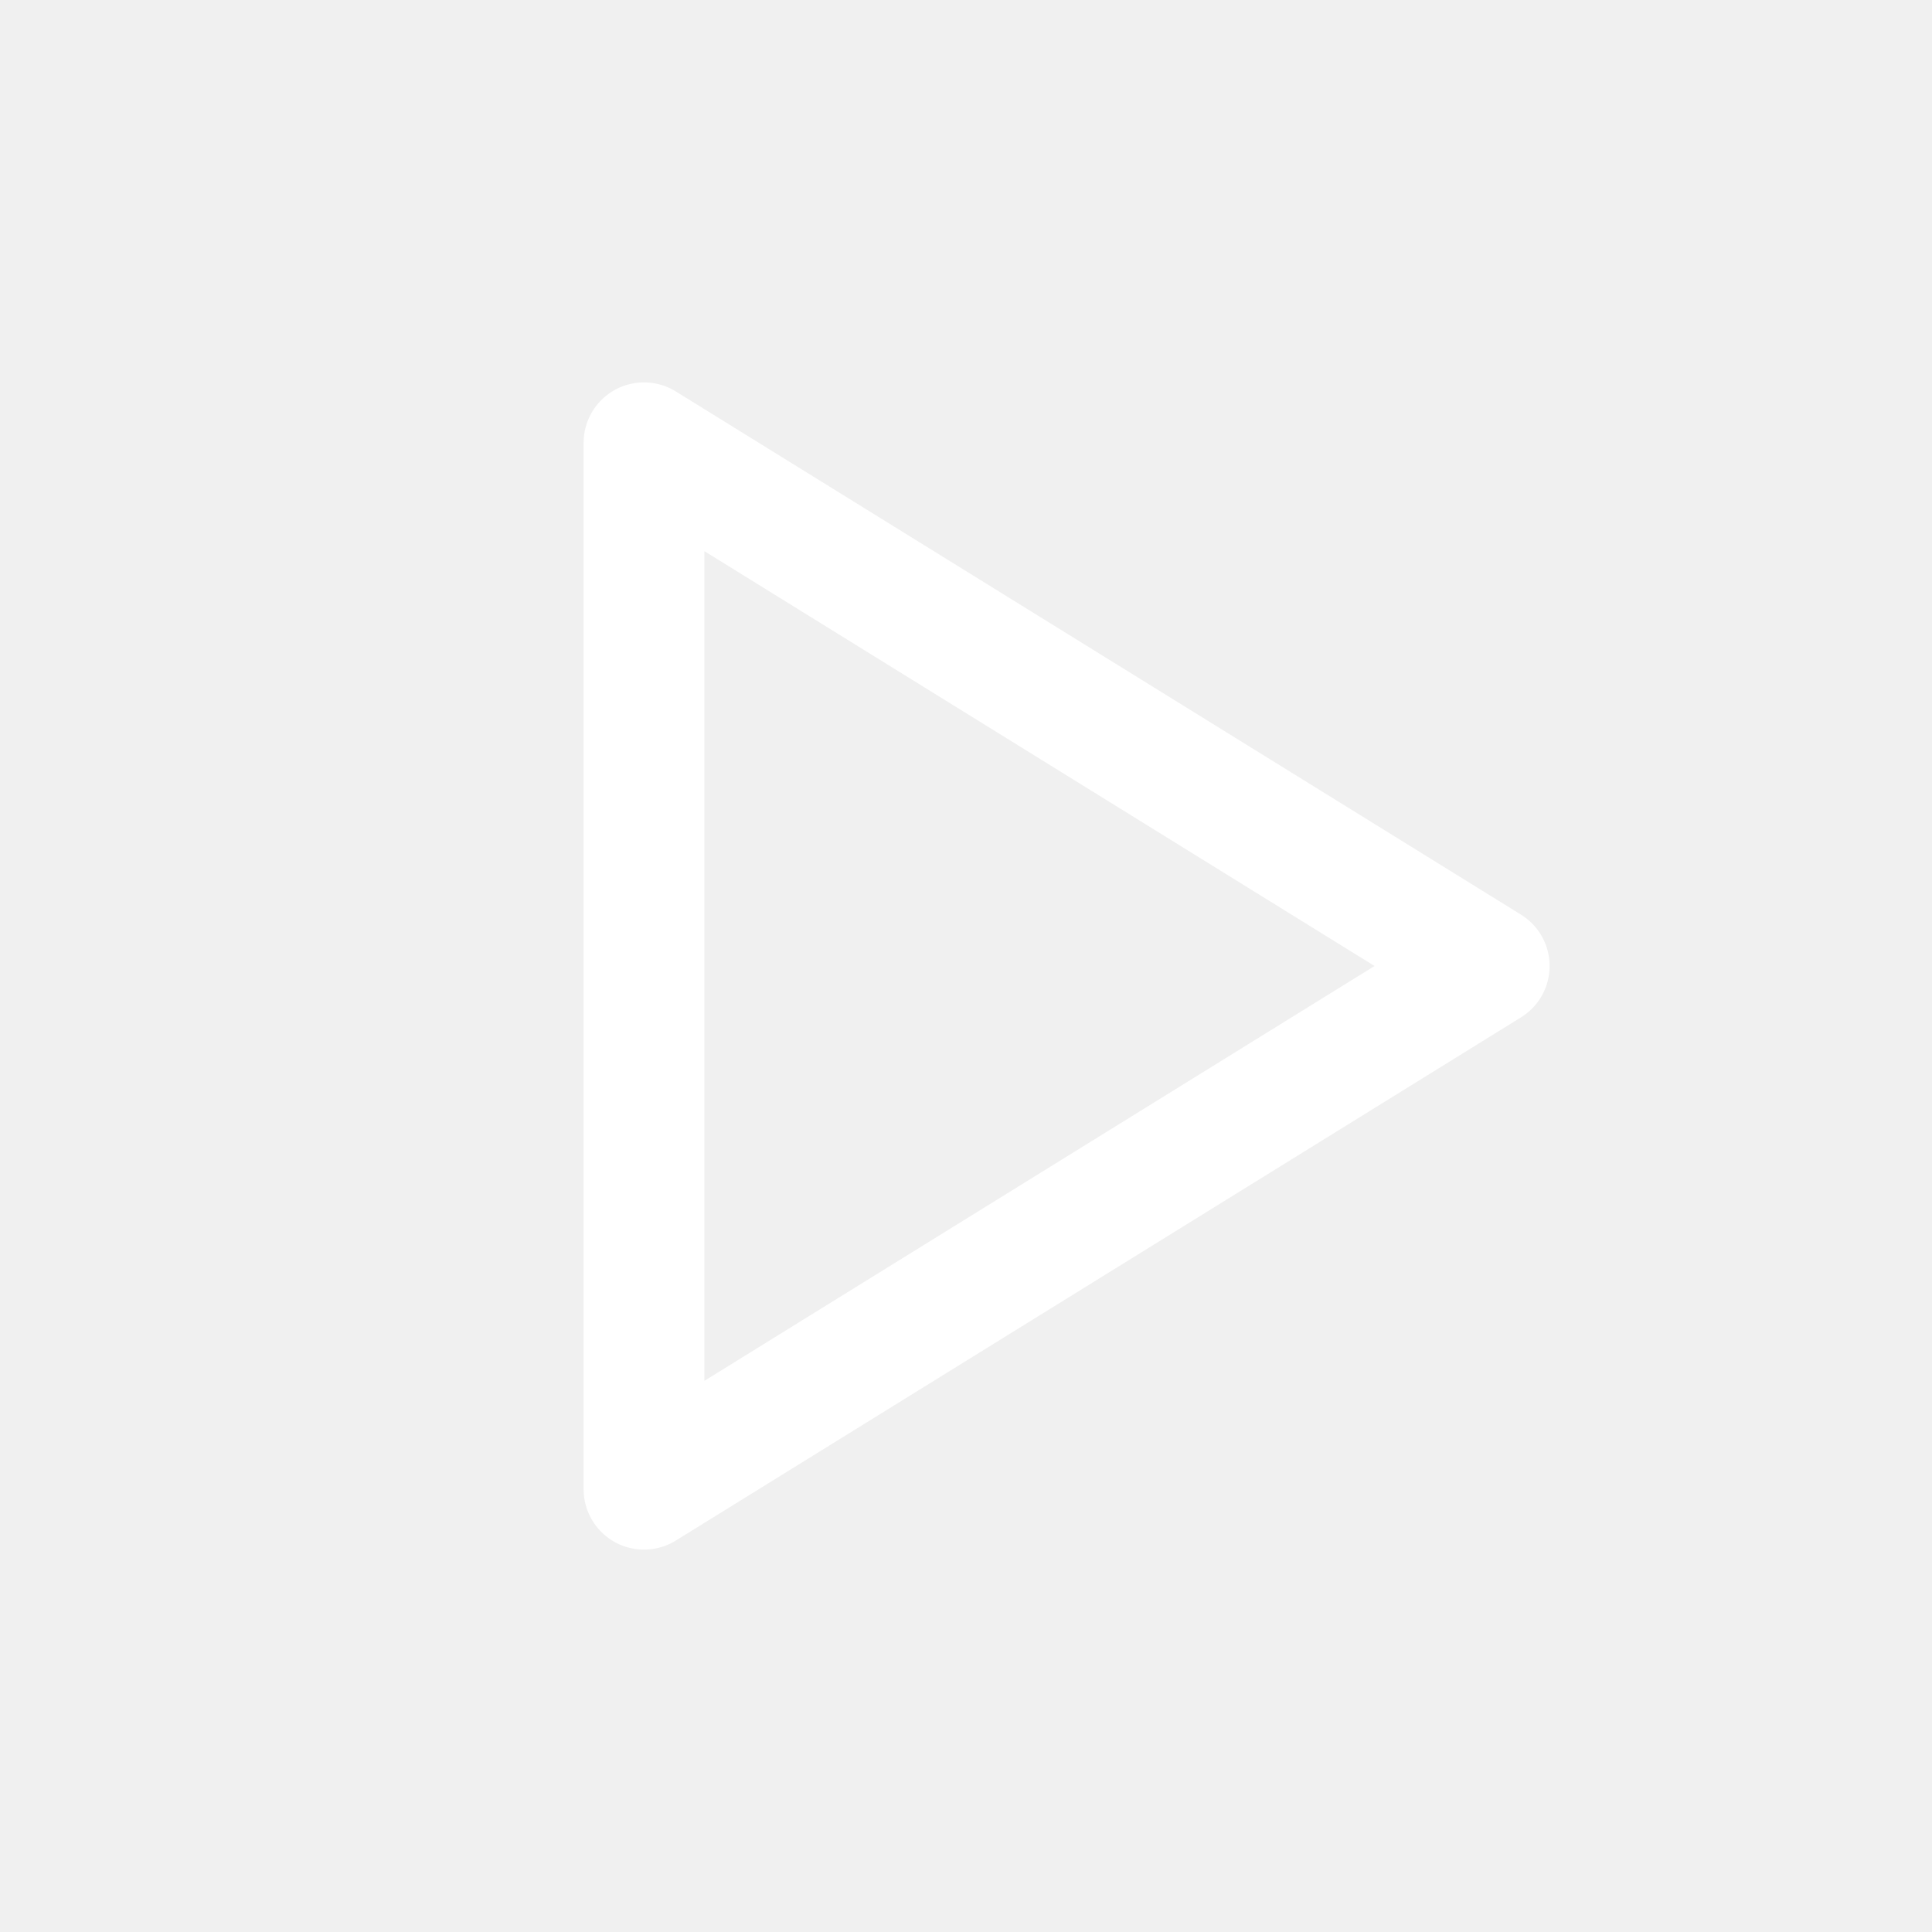
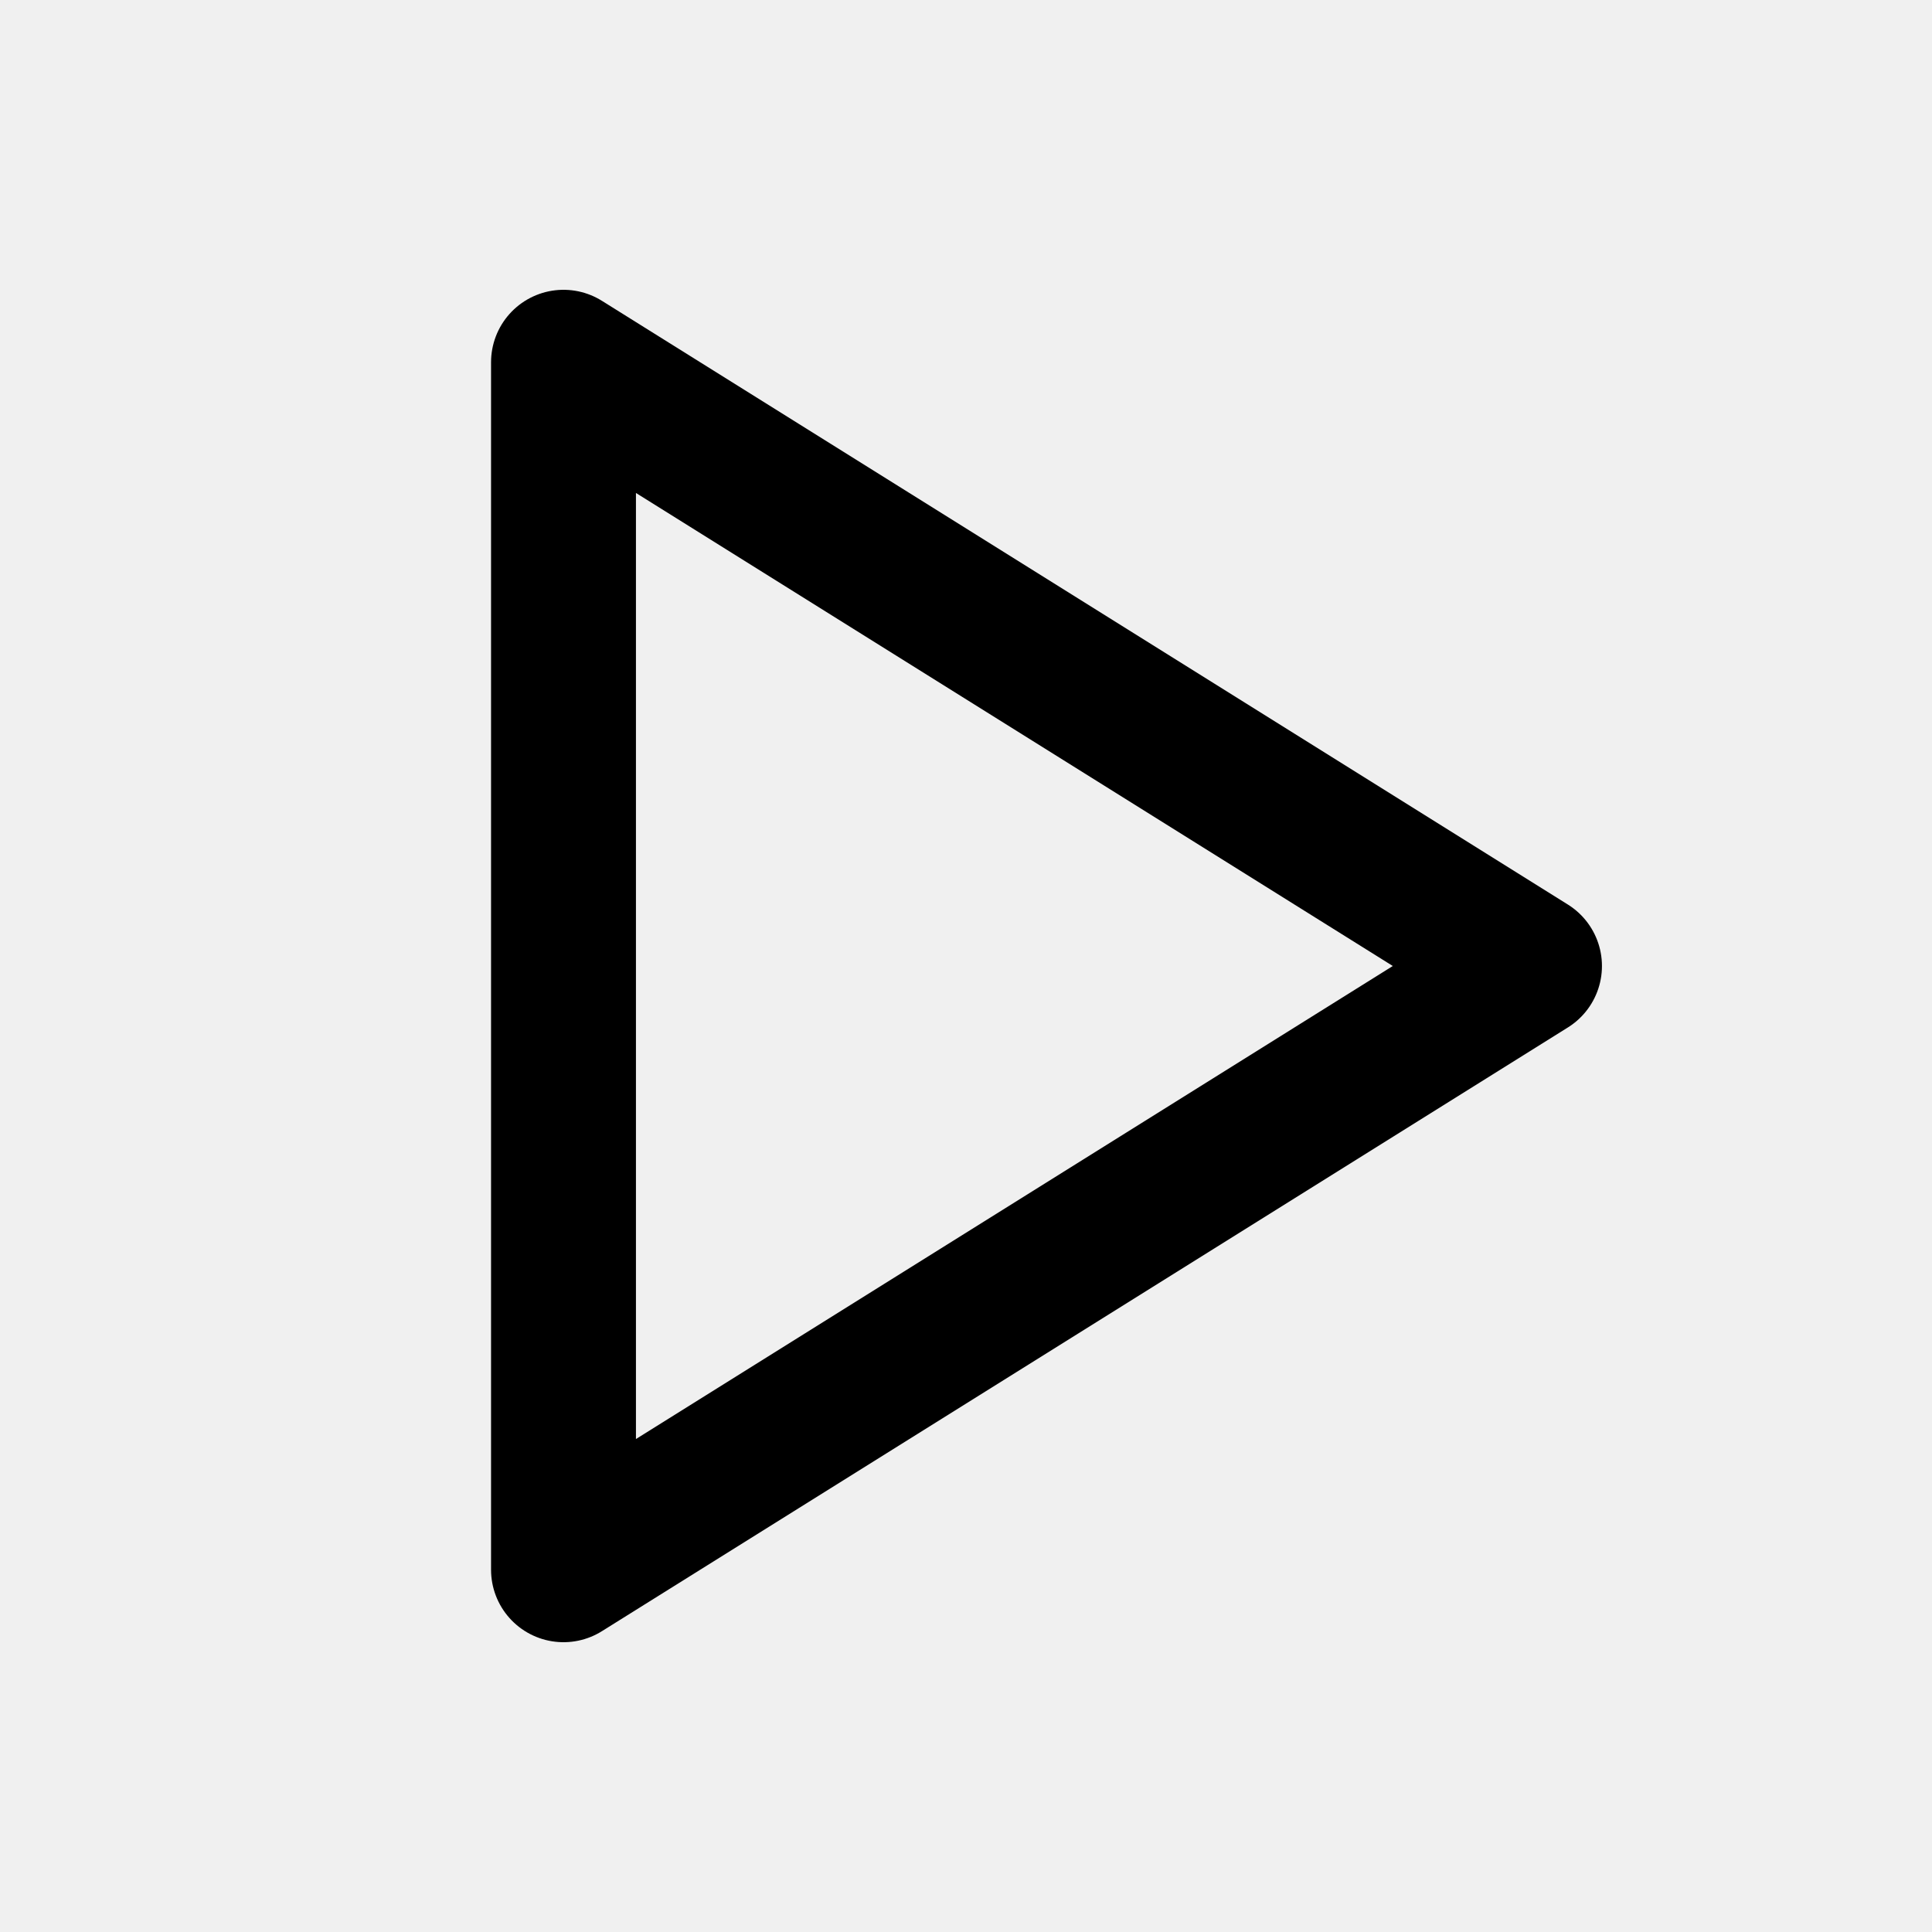
- <svg xmlns="http://www.w3.org/2000/svg" viewBox="0 0 24 24" width="24" height="24">
-   <path d="M8 5.5v13l10.5-6.5z" fill="none" stroke="#ffffff" stroke-width="1.5" stroke-linecap="round" stroke-linejoin="round" />
+ <svg xmlns="http://www.w3.org/2000/svg" viewBox="0 0 24 24" fill="none" stroke="currentColor" stroke-width="1.8" stroke-linecap="round" stroke-linejoin="round">
+   <path d="M7 4.5v15l12-7.5z" />
</svg>
